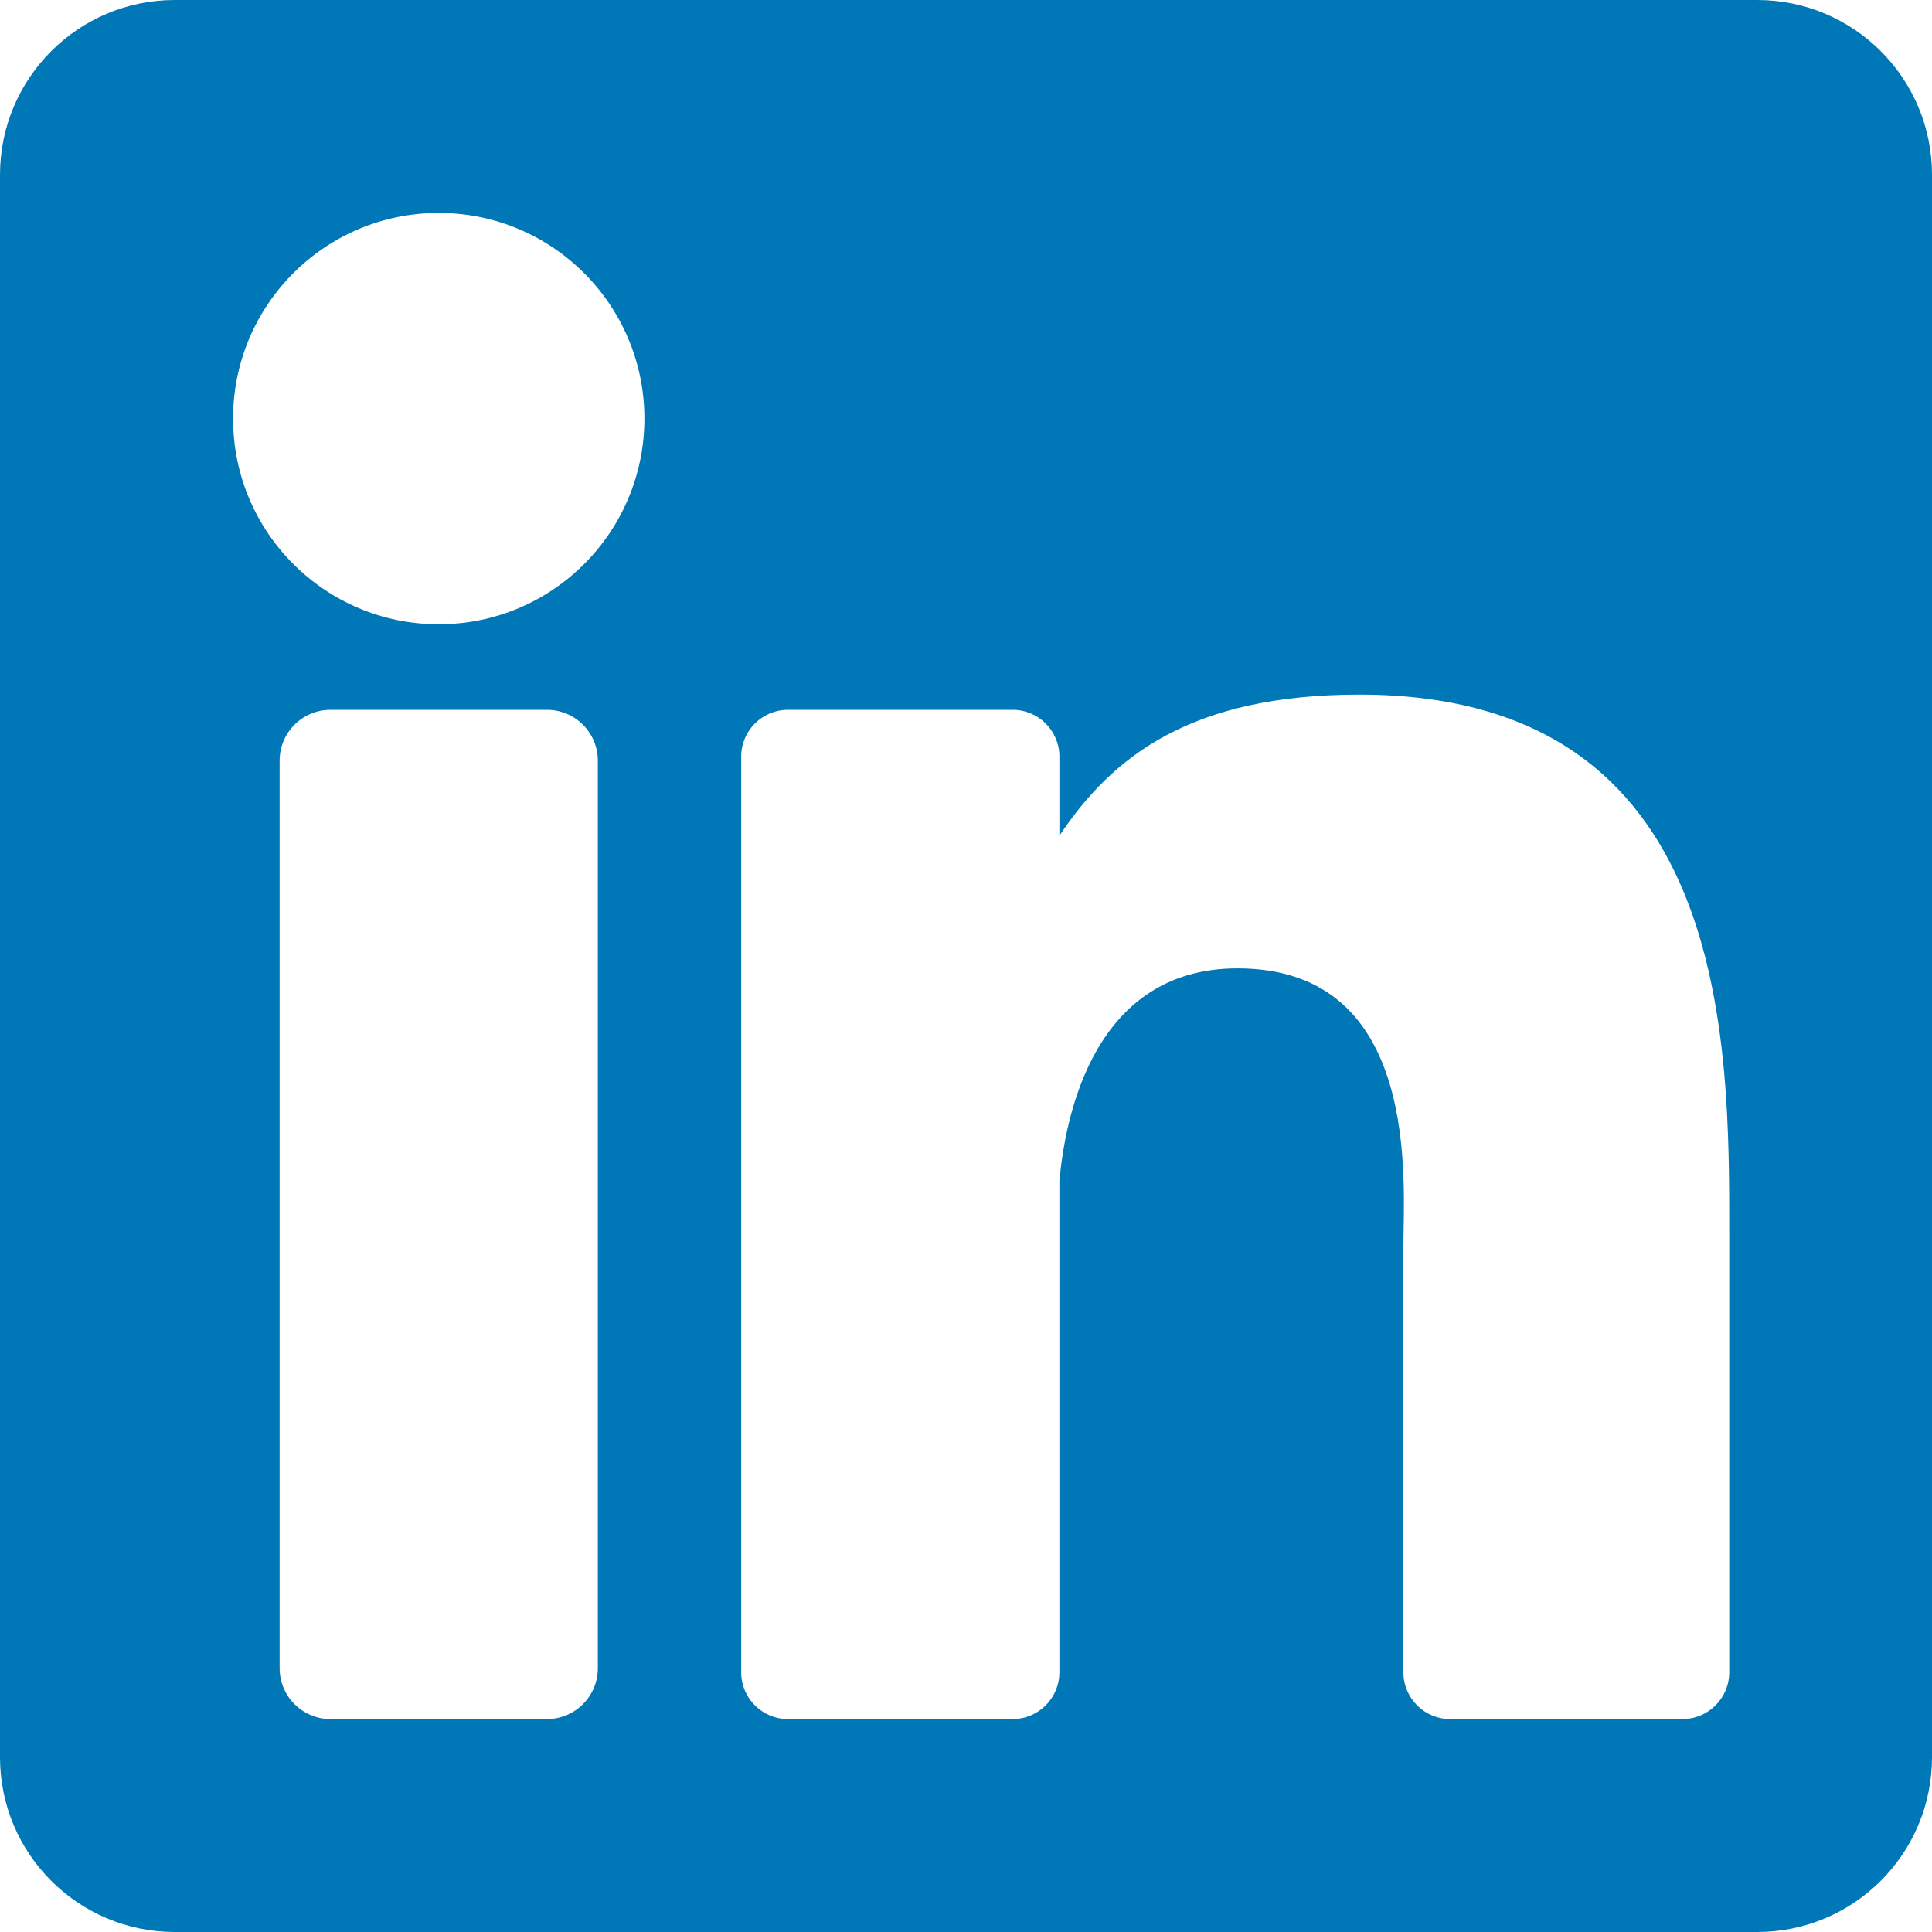
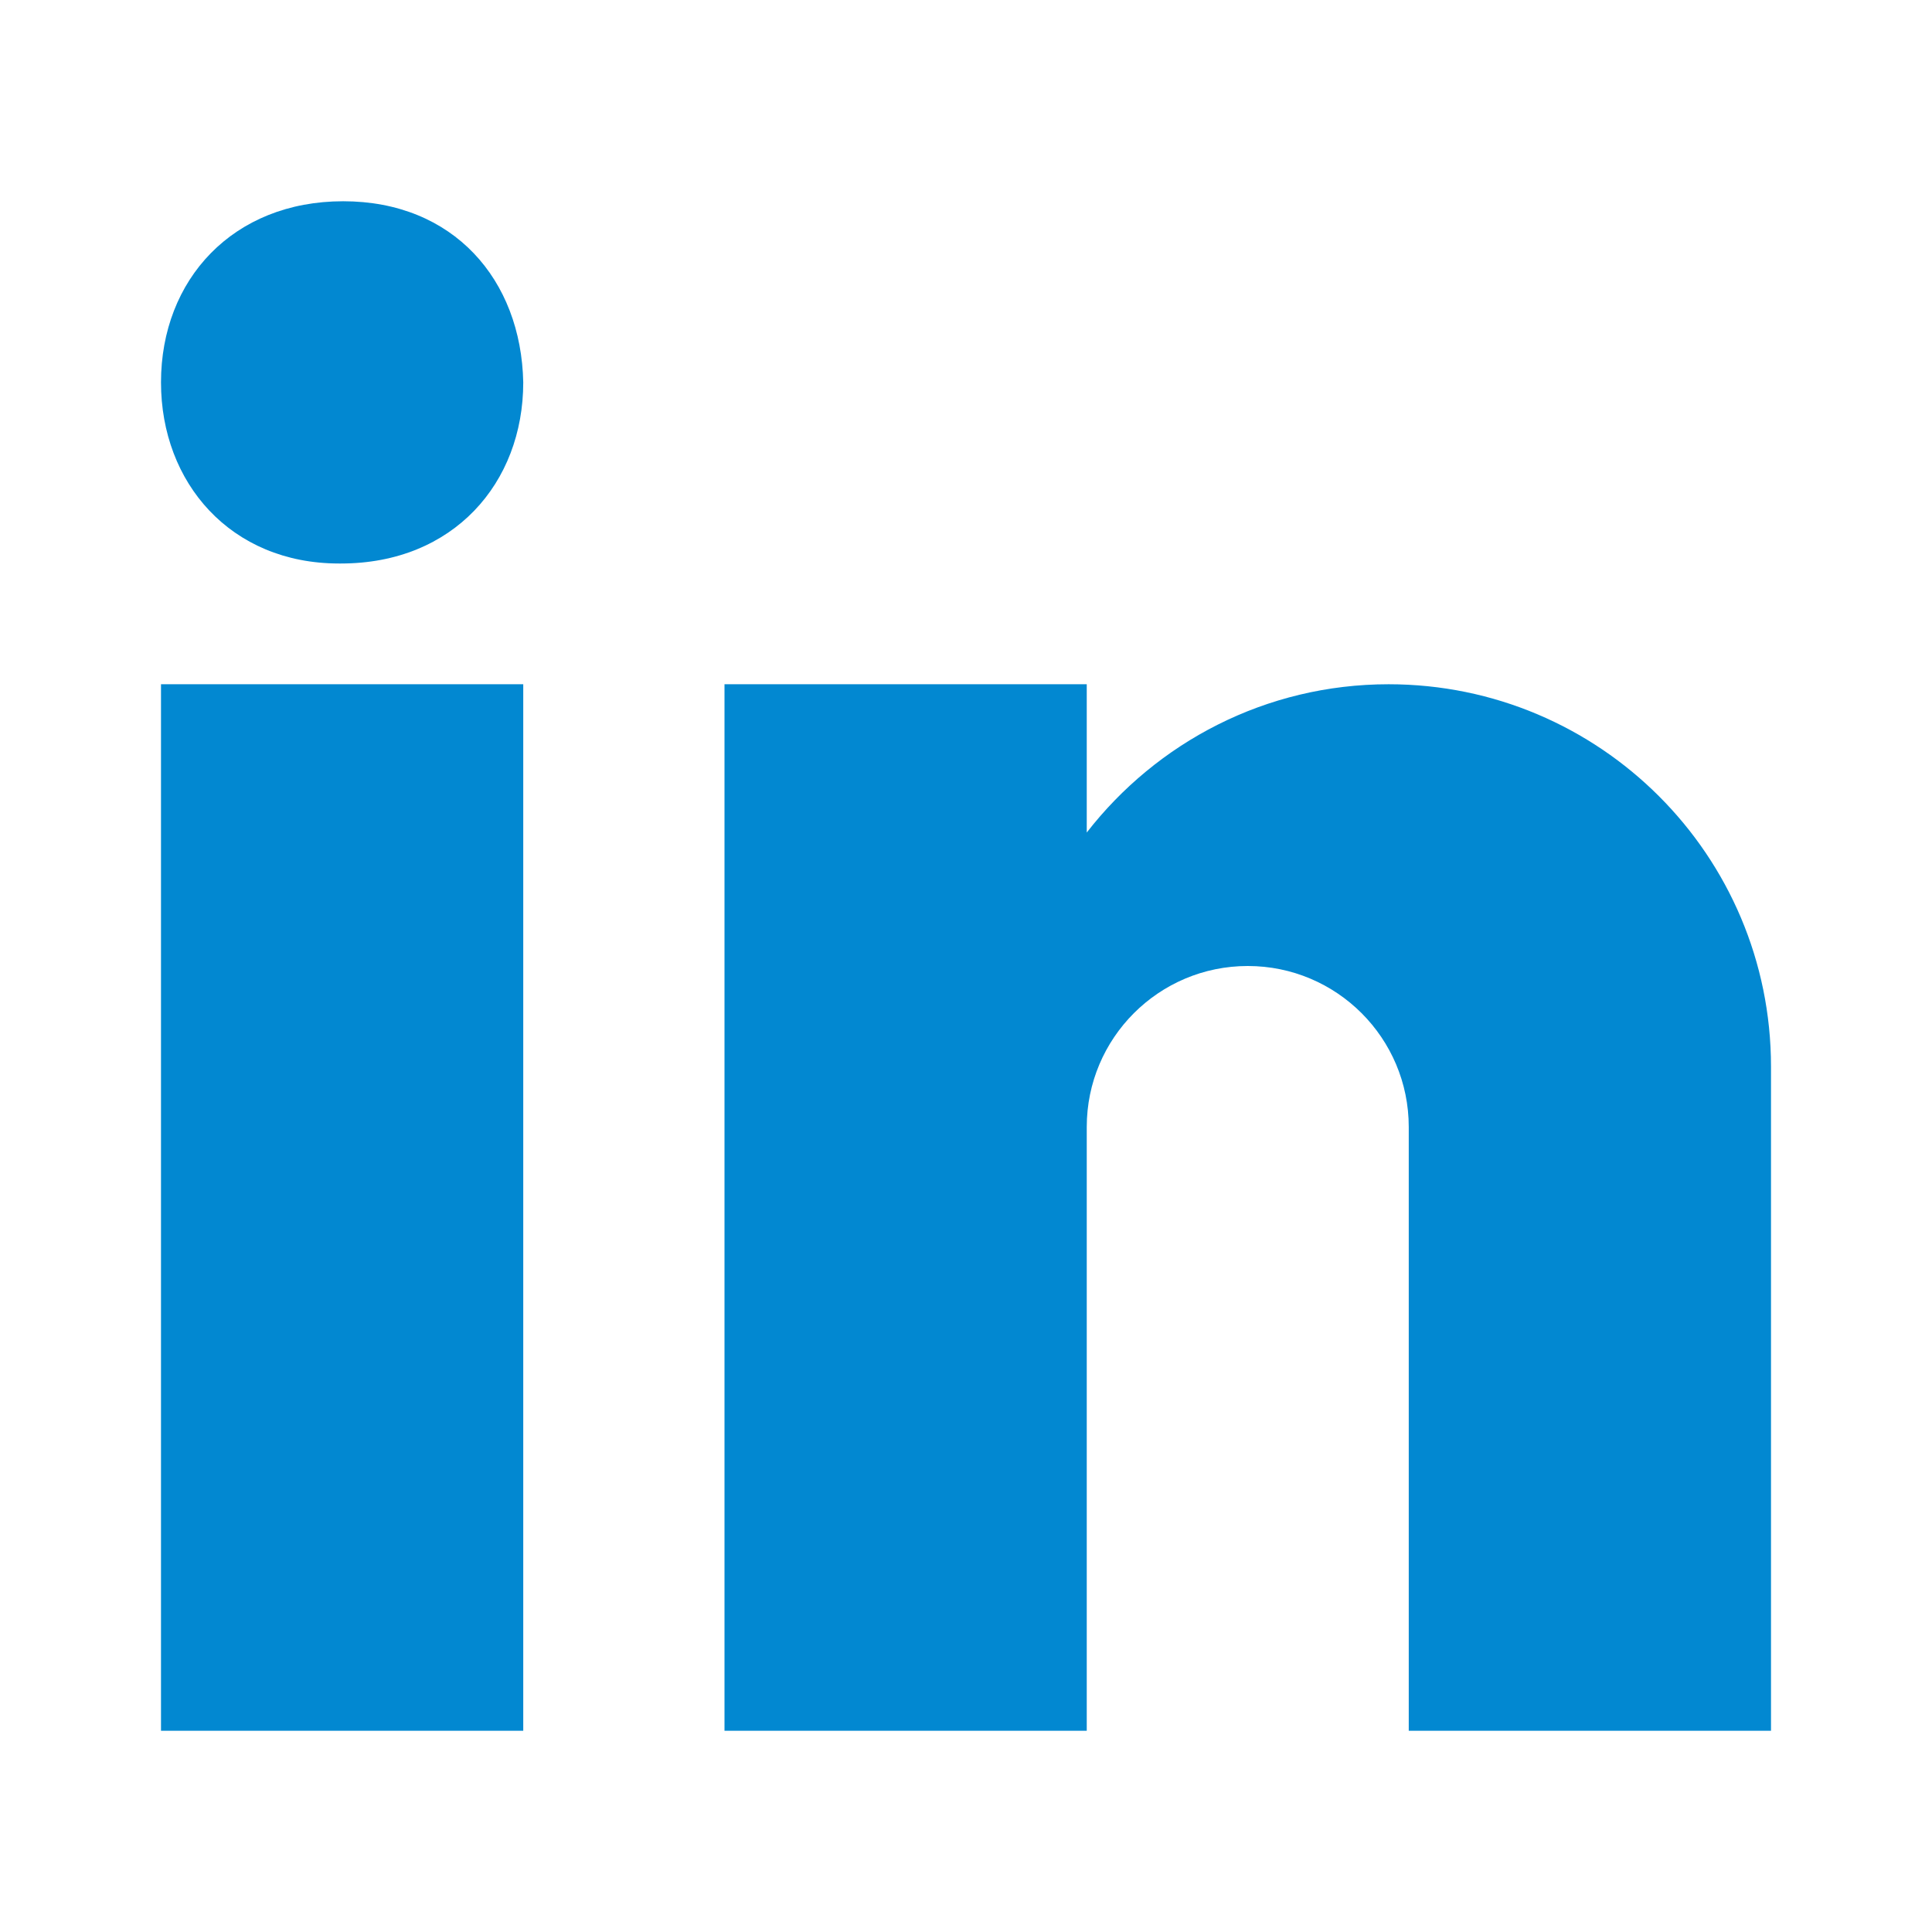
- <svg xmlns="http://www.w3.org/2000/svg" version="1.1" id="Layer_1" x="0px" y="0px" viewBox="0 0 382 382" style="enable-background:new 0 0 382 382;" xml:space="preserve">
-   <path style="fill:#0077B7;" d="M347.445,0H34.555C15.471,0,0,15.471,0,34.555v312.889C0,366.529,15.471,382,34.555,382h312.889  C366.529,382,382,366.529,382,347.444V34.555C382,15.471,366.529,0,347.445,0z M118.207,329.844c0,5.554-4.502,10.056-10.056,10.056  H65.345c-5.554,0-10.056-4.502-10.056-10.056V150.403c0-5.554,4.502-10.056,10.056-10.056h42.806  c5.554,0,10.056,4.502,10.056,10.056V329.844z M86.748,123.432c-22.459,0-40.666-18.207-40.666-40.666S64.289,42.1,86.748,42.1  s40.666,18.207,40.666,40.666S109.208,123.432,86.748,123.432z M341.91,330.654c0,5.106-4.14,9.246-9.246,9.246H286.73  c-5.106,0-9.246-4.14-9.246-9.246v-84.168c0-12.556,3.683-55.021-32.813-55.021c-28.309,0-34.051,29.066-35.204,42.11v97.079  c0,5.106-4.139,9.246-9.246,9.246h-44.426c-5.106,0-9.246-4.14-9.246-9.246V149.593c0-5.106,4.14-9.246,9.246-9.246h44.426  c5.106,0,9.246,4.14,9.246,9.246v15.655c10.497-15.753,26.097-27.912,59.312-27.912c73.552,0,73.131,68.716,73.131,106.472  L341.91,330.654L341.91,330.654z" />
-   <g>
- </g>
-   <g>
- </g>
-   <g>
- </g>
-   <g>
- </g>
-   <g>
- </g>
-   <g>
- </g>
-   <g>
- </g>
-   <g>
- </g>
-   <g>
- </g>
-   <g>
- </g>
-   <g>
- </g>
-   <g>
- </g>
-   <g>
- </g>
-   <g>
- </g>
-   <g>
- </g>
+ <svg xmlns="http://www.w3.org/2000/svg" viewBox="0 0 48 48" width="96px" height="96px">
+   <path fill="#0288d1" d="M8.421 14h.052 0C11.263 14 13 12 13 9.5 12.948 6.945 11.263 5 8.526 5 5.789 5 4 6.945 4 9.5 4 12 5.736 14 8.421 14zM4 17H13V43H4zM44 26.5c0-5.247-4.253-9.5-9.5-9.5-3.053 0-5.762 1.446-7.5 3.684V17h-9v26h9V28h0c0-2.209 1.791-4 4-4s4 1.791 4 4v15h9C44 43 44 27.955 44 26.5z" />
</svg>
